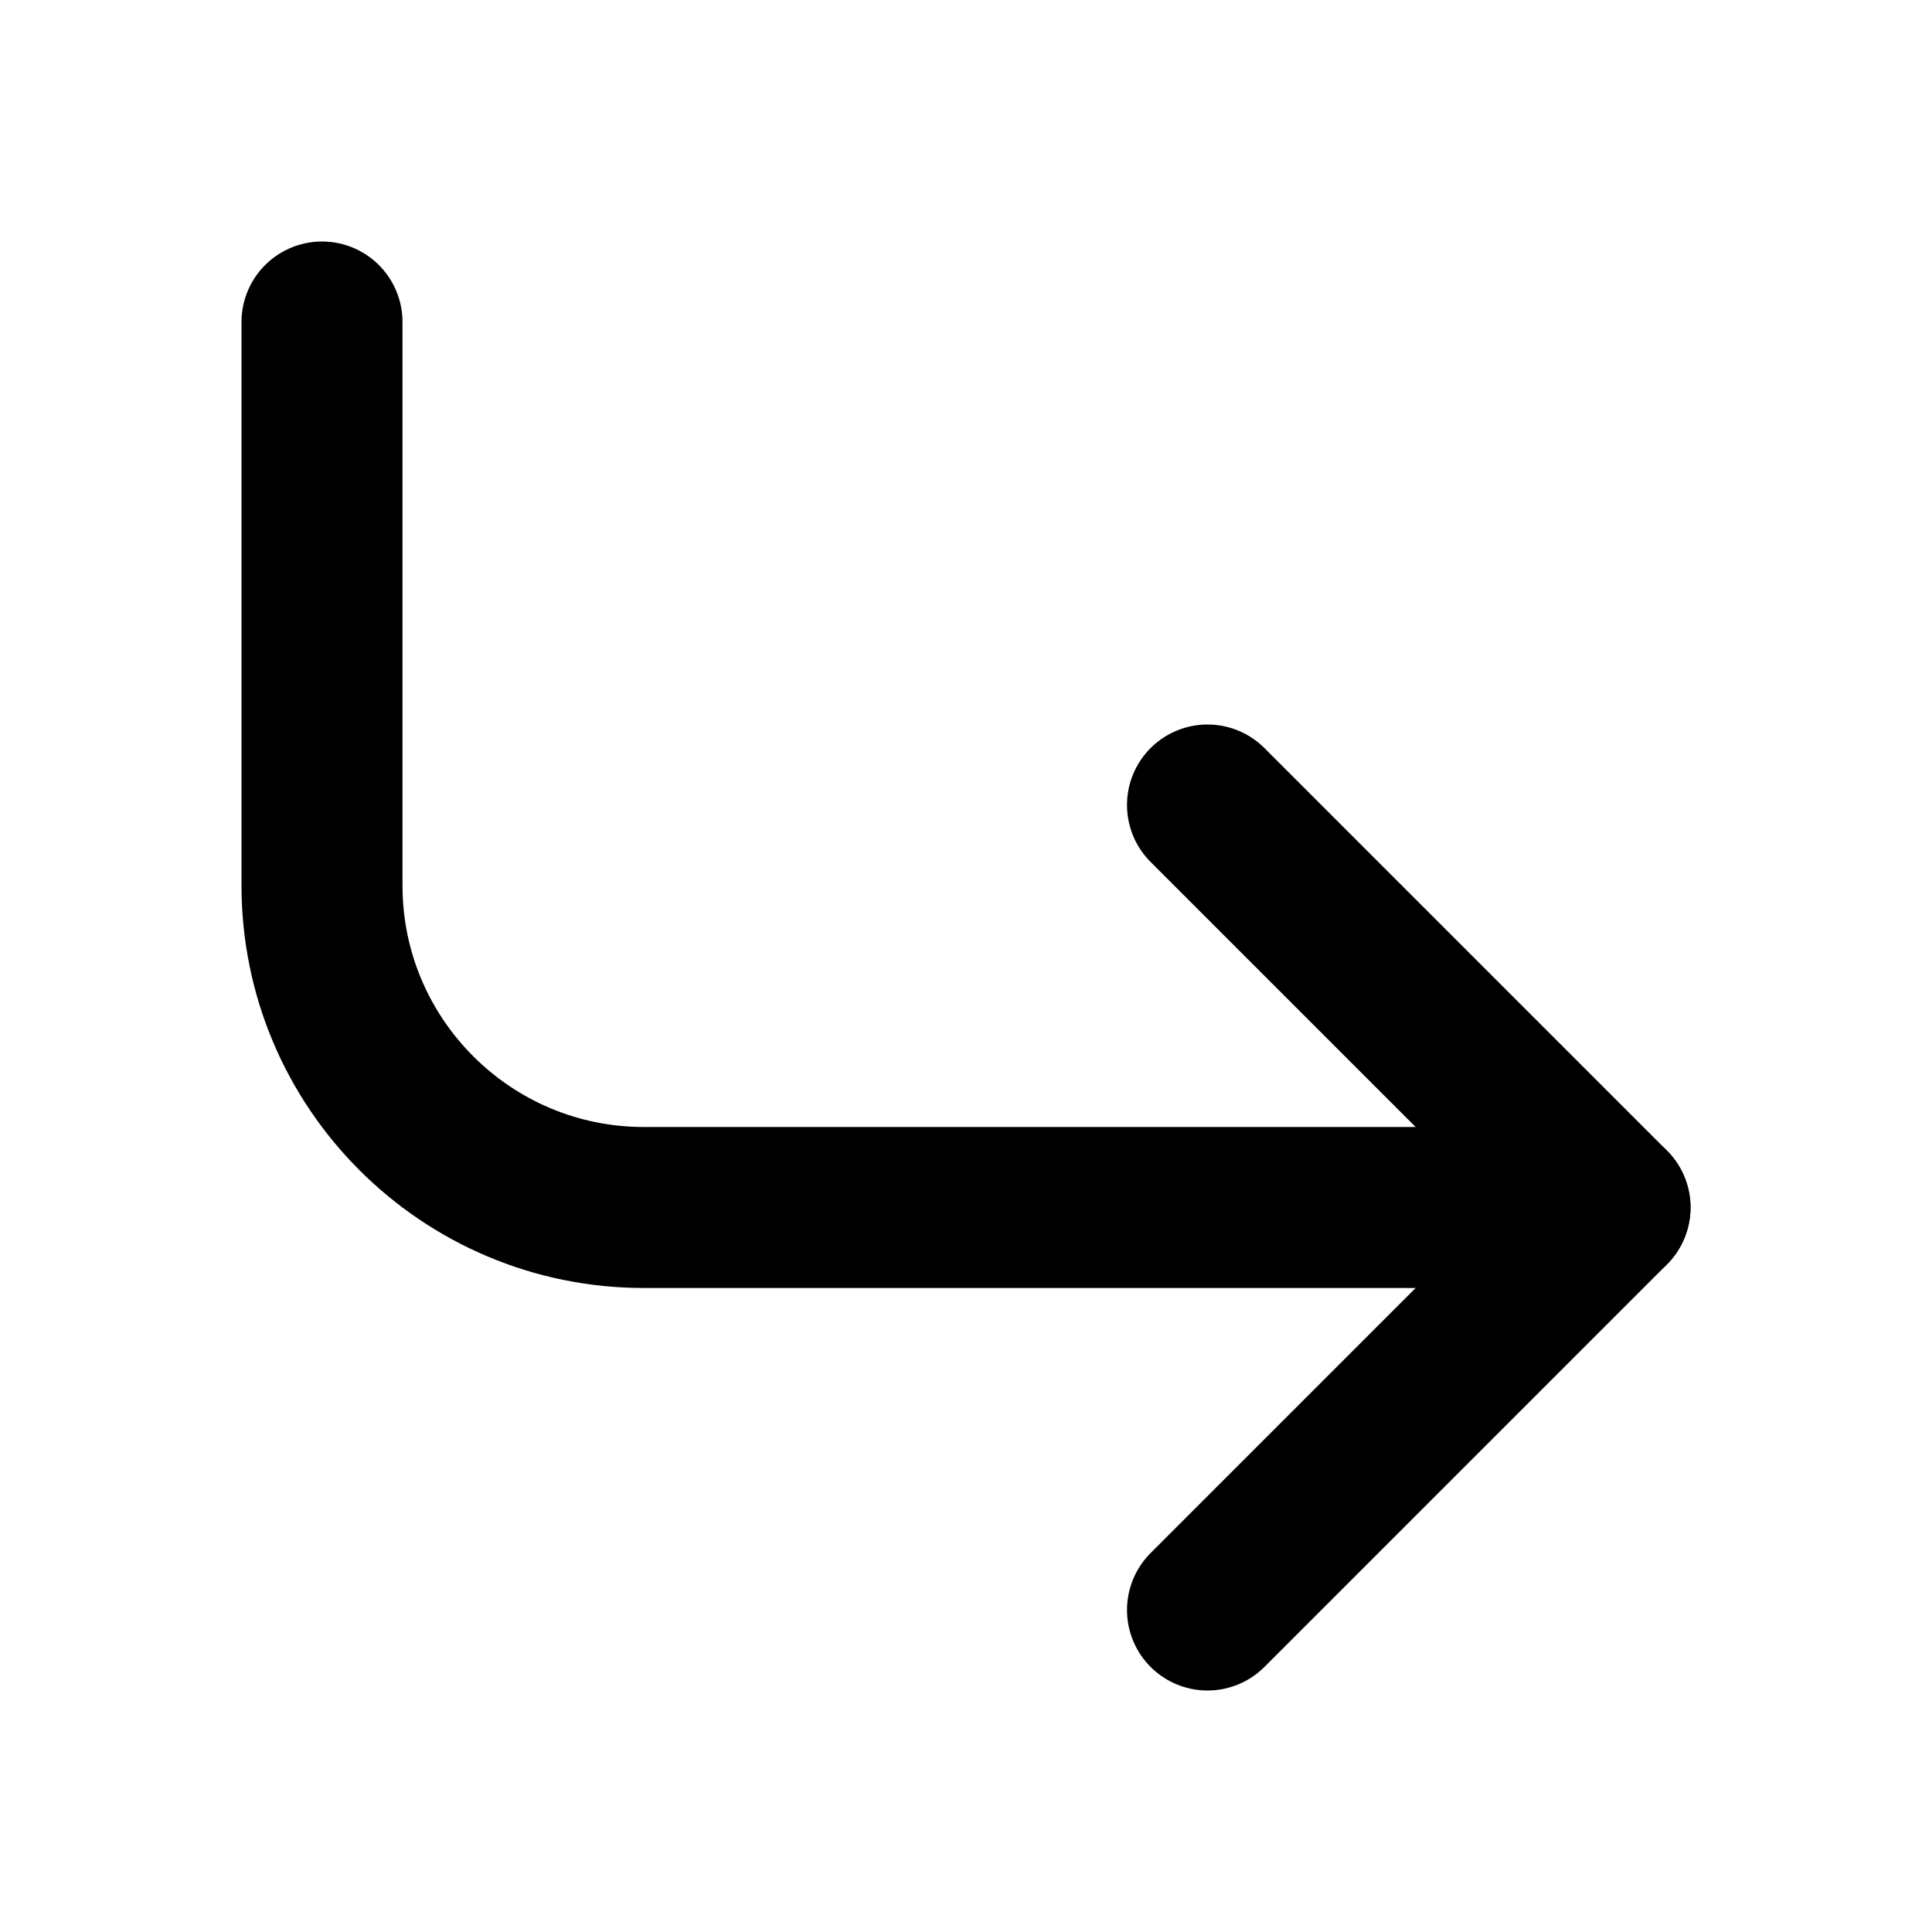
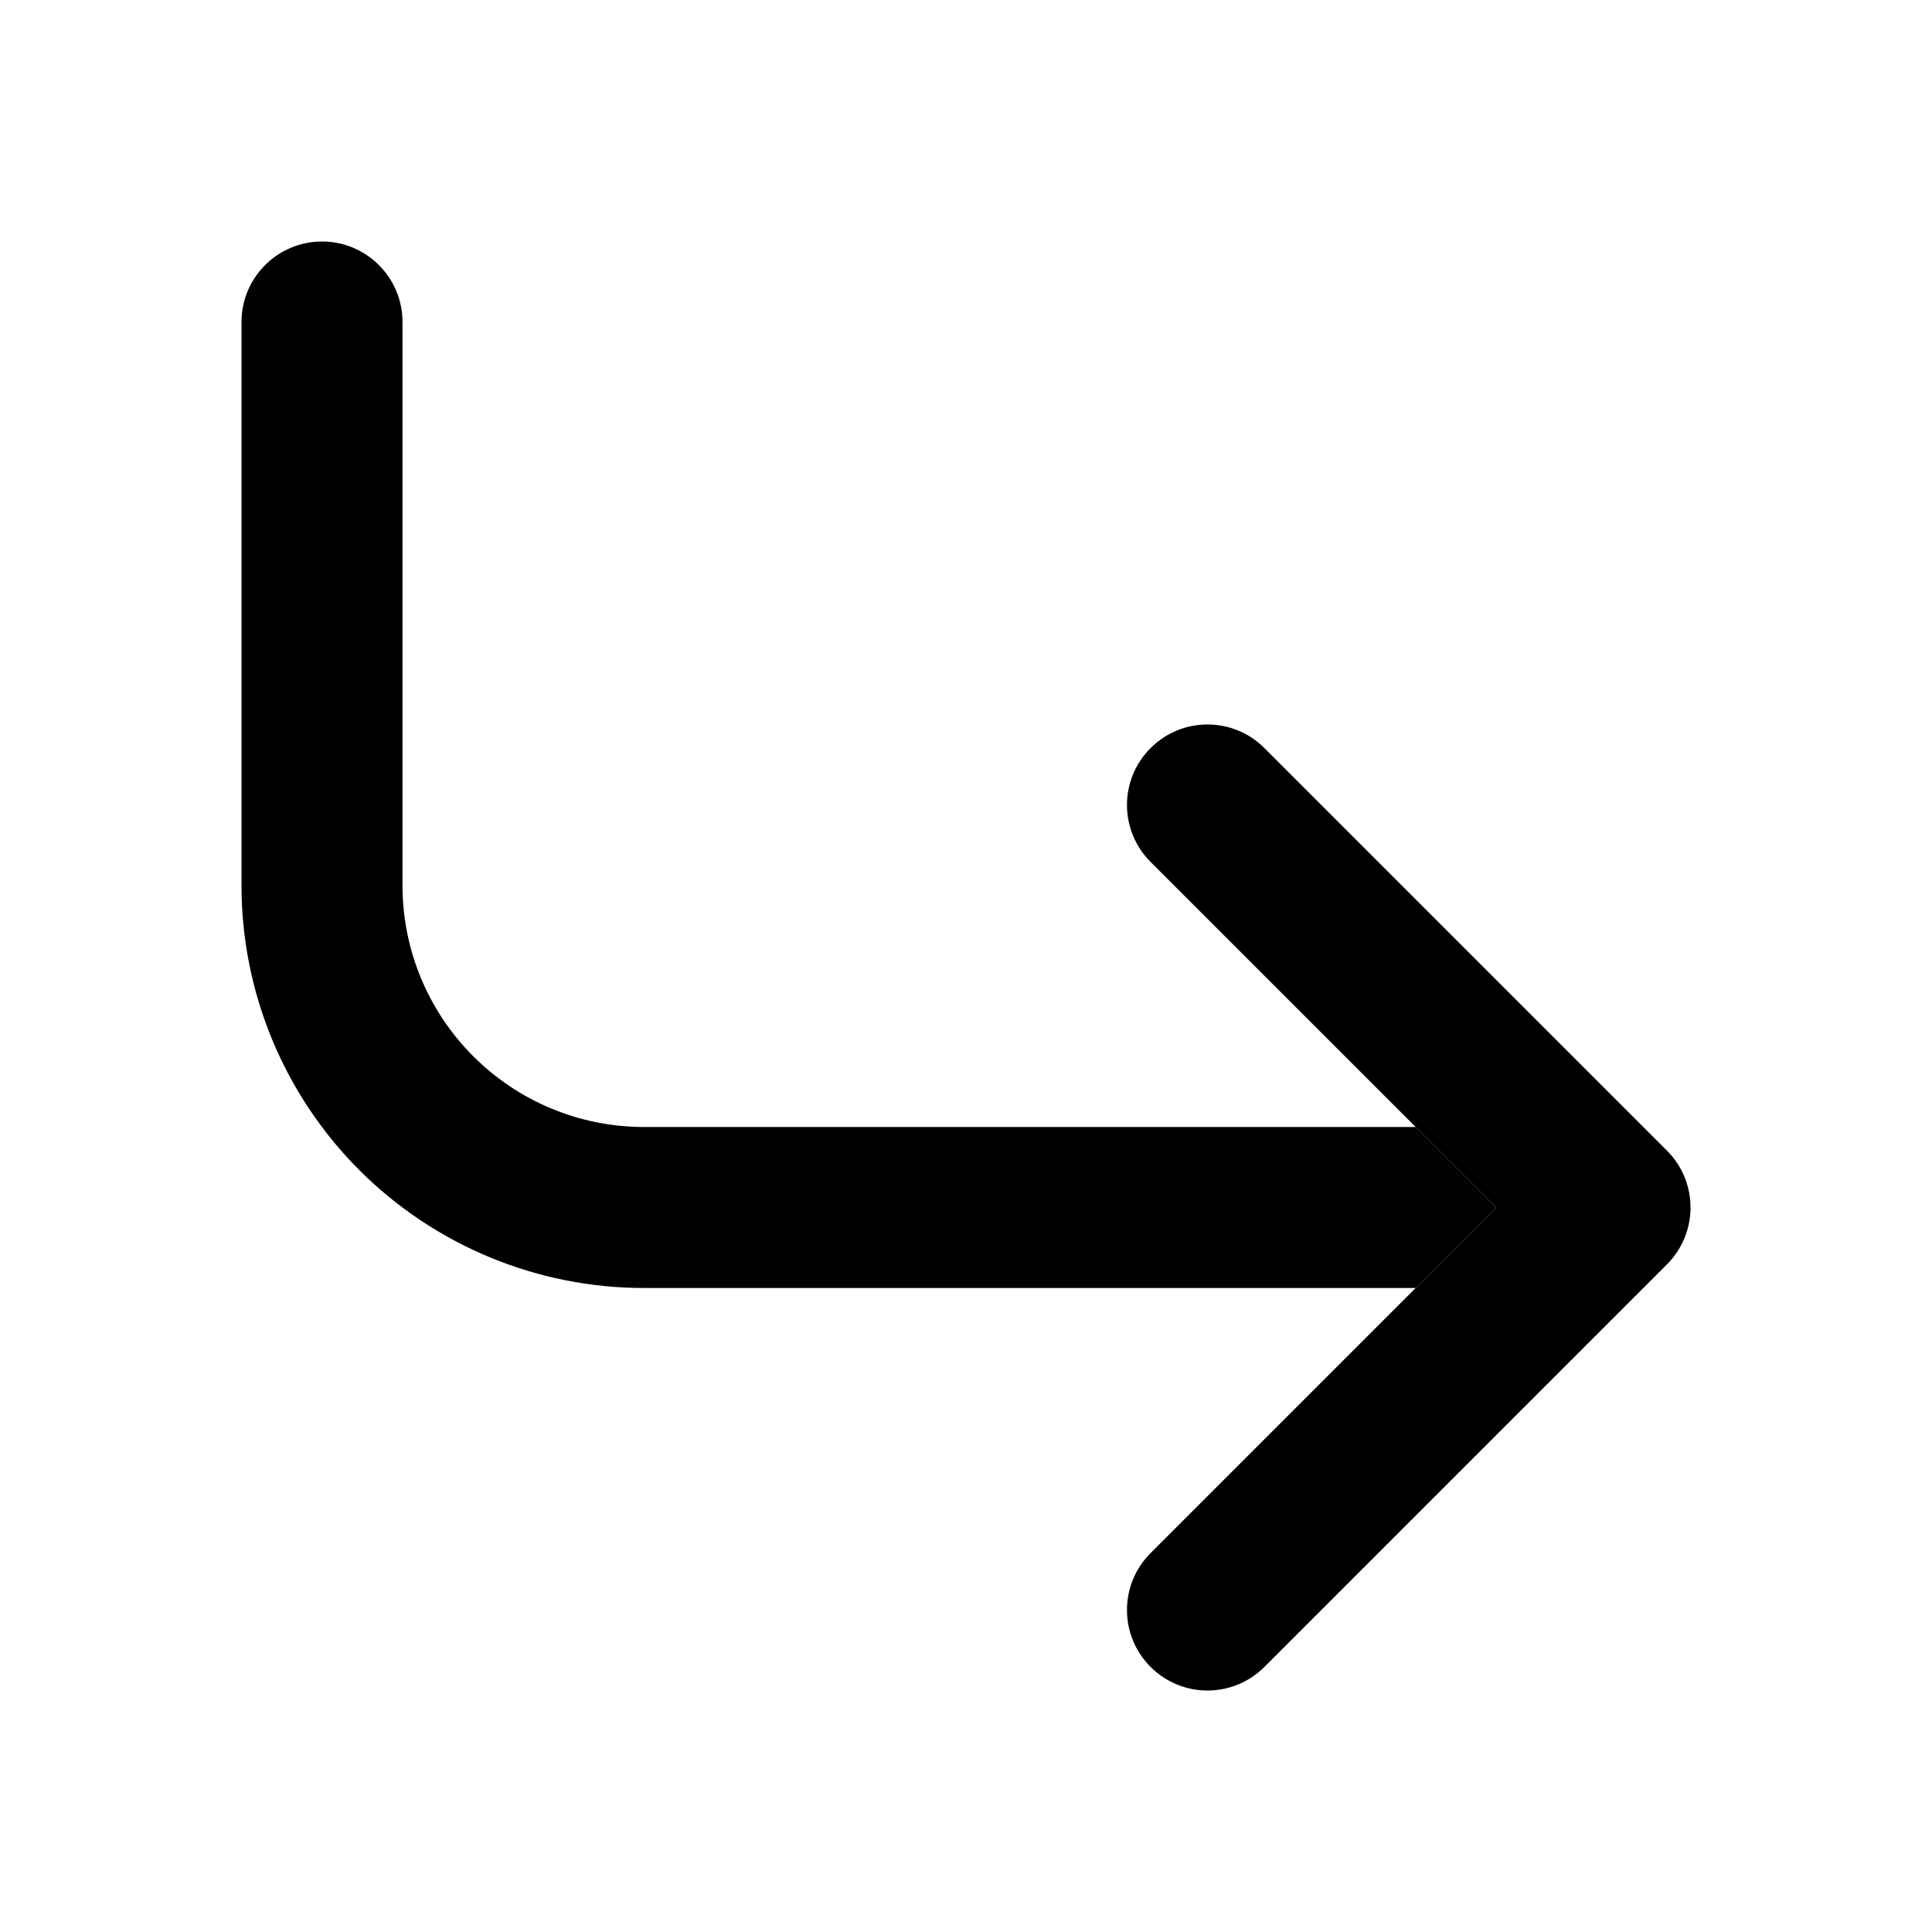
- <svg xmlns="http://www.w3.org/2000/svg" width="24" height="24" viewBox="0 0 24 24" fill="none" stroke="currentColor" stroke-width="2" stroke-linecap="round" stroke-linejoin="round" class="feather feather-corner-down-right">
-   <polyline points="15 10 20 15 15 20" />
-   <path d="M4 4v7a4 4 0 0 0 4 4h12" />
+ <svg xmlns="http://www.w3.org/2000/svg" width="24" height="24" viewBox="0 0 24 24" fill="none">
+   <path fill-rule="evenodd" clip-rule="evenodd" d="M5 4C5 3.448 4.552 3 4 3C3.448 3 3 3.448 3 4V11C3 12.326 3.527 13.598 4.464 14.536C5.402 15.473 6.674 16 8 16H17.586L18.586 15L17.586 14H8C7.204 14 6.441 13.684 5.879 13.121C5.316 12.559 5 11.796 5 11V4ZM21 14.991C21 14.994 21 14.997 21 15Z" fill="black" />
+   <path fill-rule="evenodd" clip-rule="evenodd" d="M14.293 9.293C14.683 8.902 15.317 8.902 15.707 9.293L20.707 14.293C21.098 14.683 21.098 15.317 20.707 15.707L15.707 20.707C15.317 21.098 14.683 21.098 14.293 20.707C13.902 20.317 13.902 19.683 14.293 19.293L18.586 15L14.293 10.707C13.902 10.317 13.902 9.683 14.293 9.293Z" fill="black" />
</svg>
